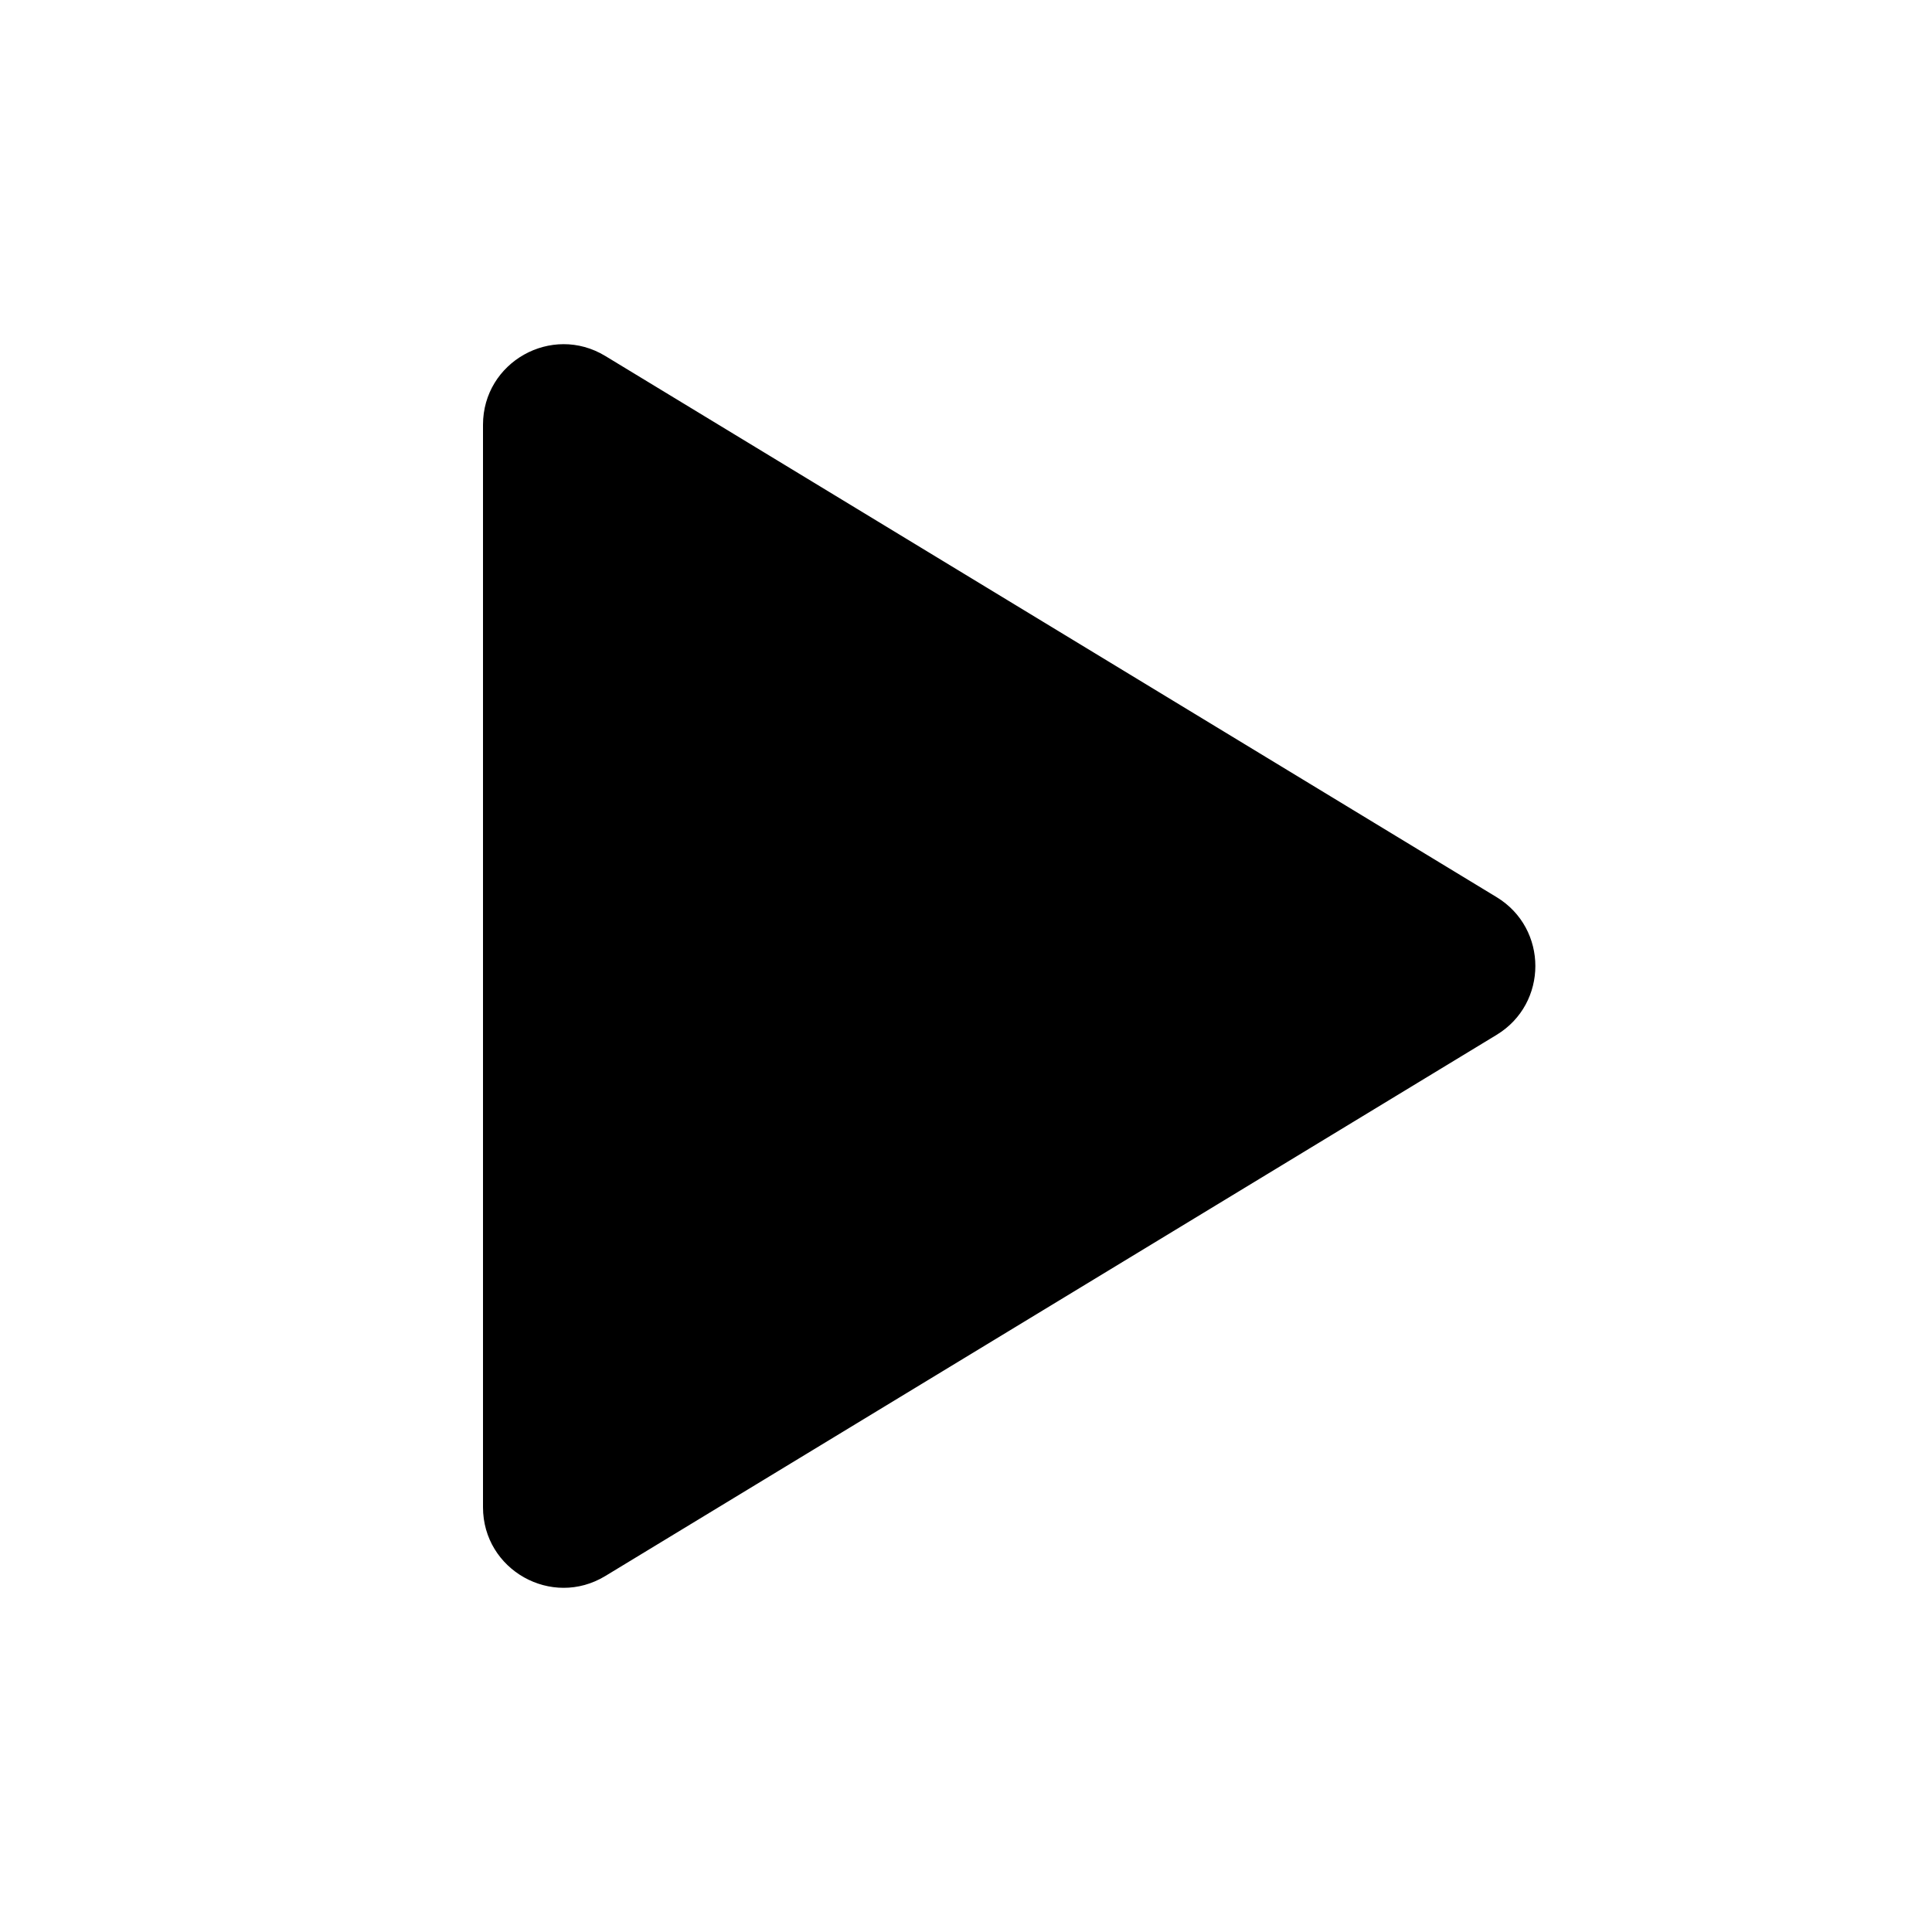
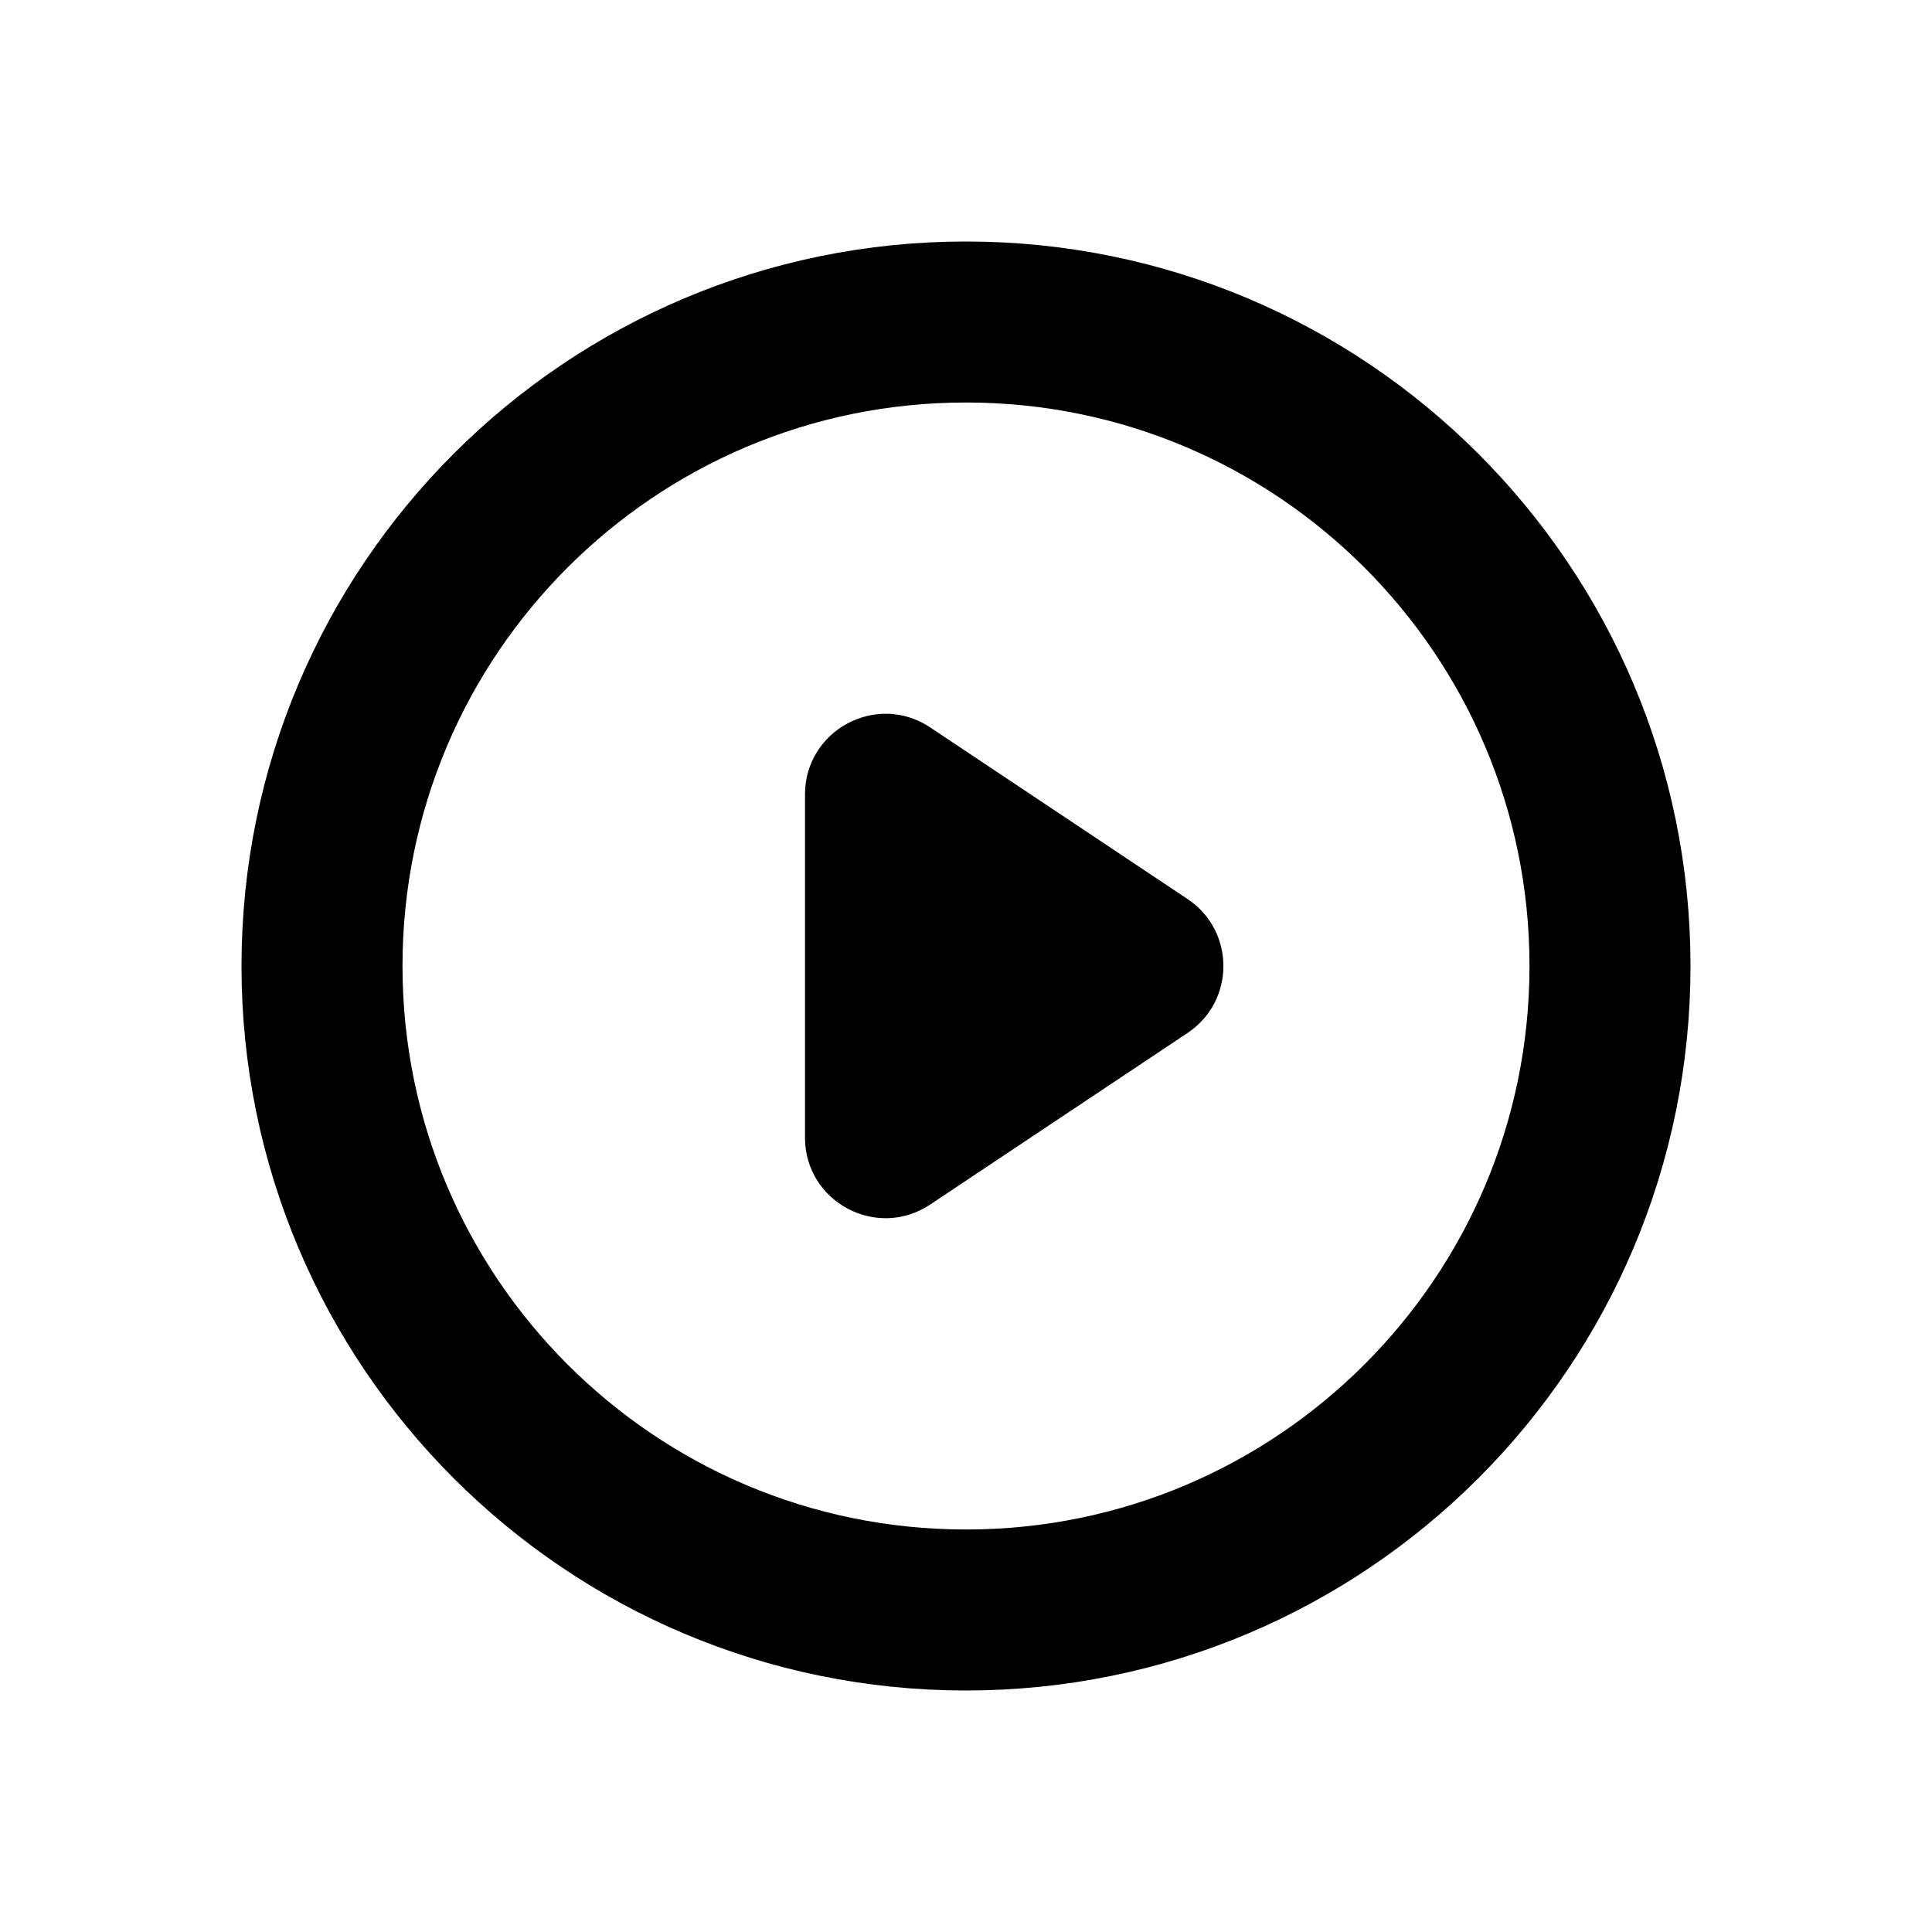
<svg xmlns="http://www.w3.org/2000/svg" width="24" height="24" viewBox="0 0 24 24" fill="none">
-   <path d="M6 5.277C6 4.497 6.853 4.018 7.519 4.422L18.592 11.145C19.233 11.535 19.233 12.465 18.592 12.855L7.519 19.578C6.853 19.982 6 19.503 6 18.723V5.277Z" fill="#000" />
+   <path d="M10 9.869C10 9.07 10.89 8.593 11.555 9.036L14.752 11.168C15.346 11.564 15.346 12.436 14.752 12.832L11.555 14.963C10.89 15.407 10 14.93 10 14.132V9.869Z" fill="#000" />
+   <circle cx="12" cy="12" r="8" stroke="#000" stroke-width="2" />
</svg>
